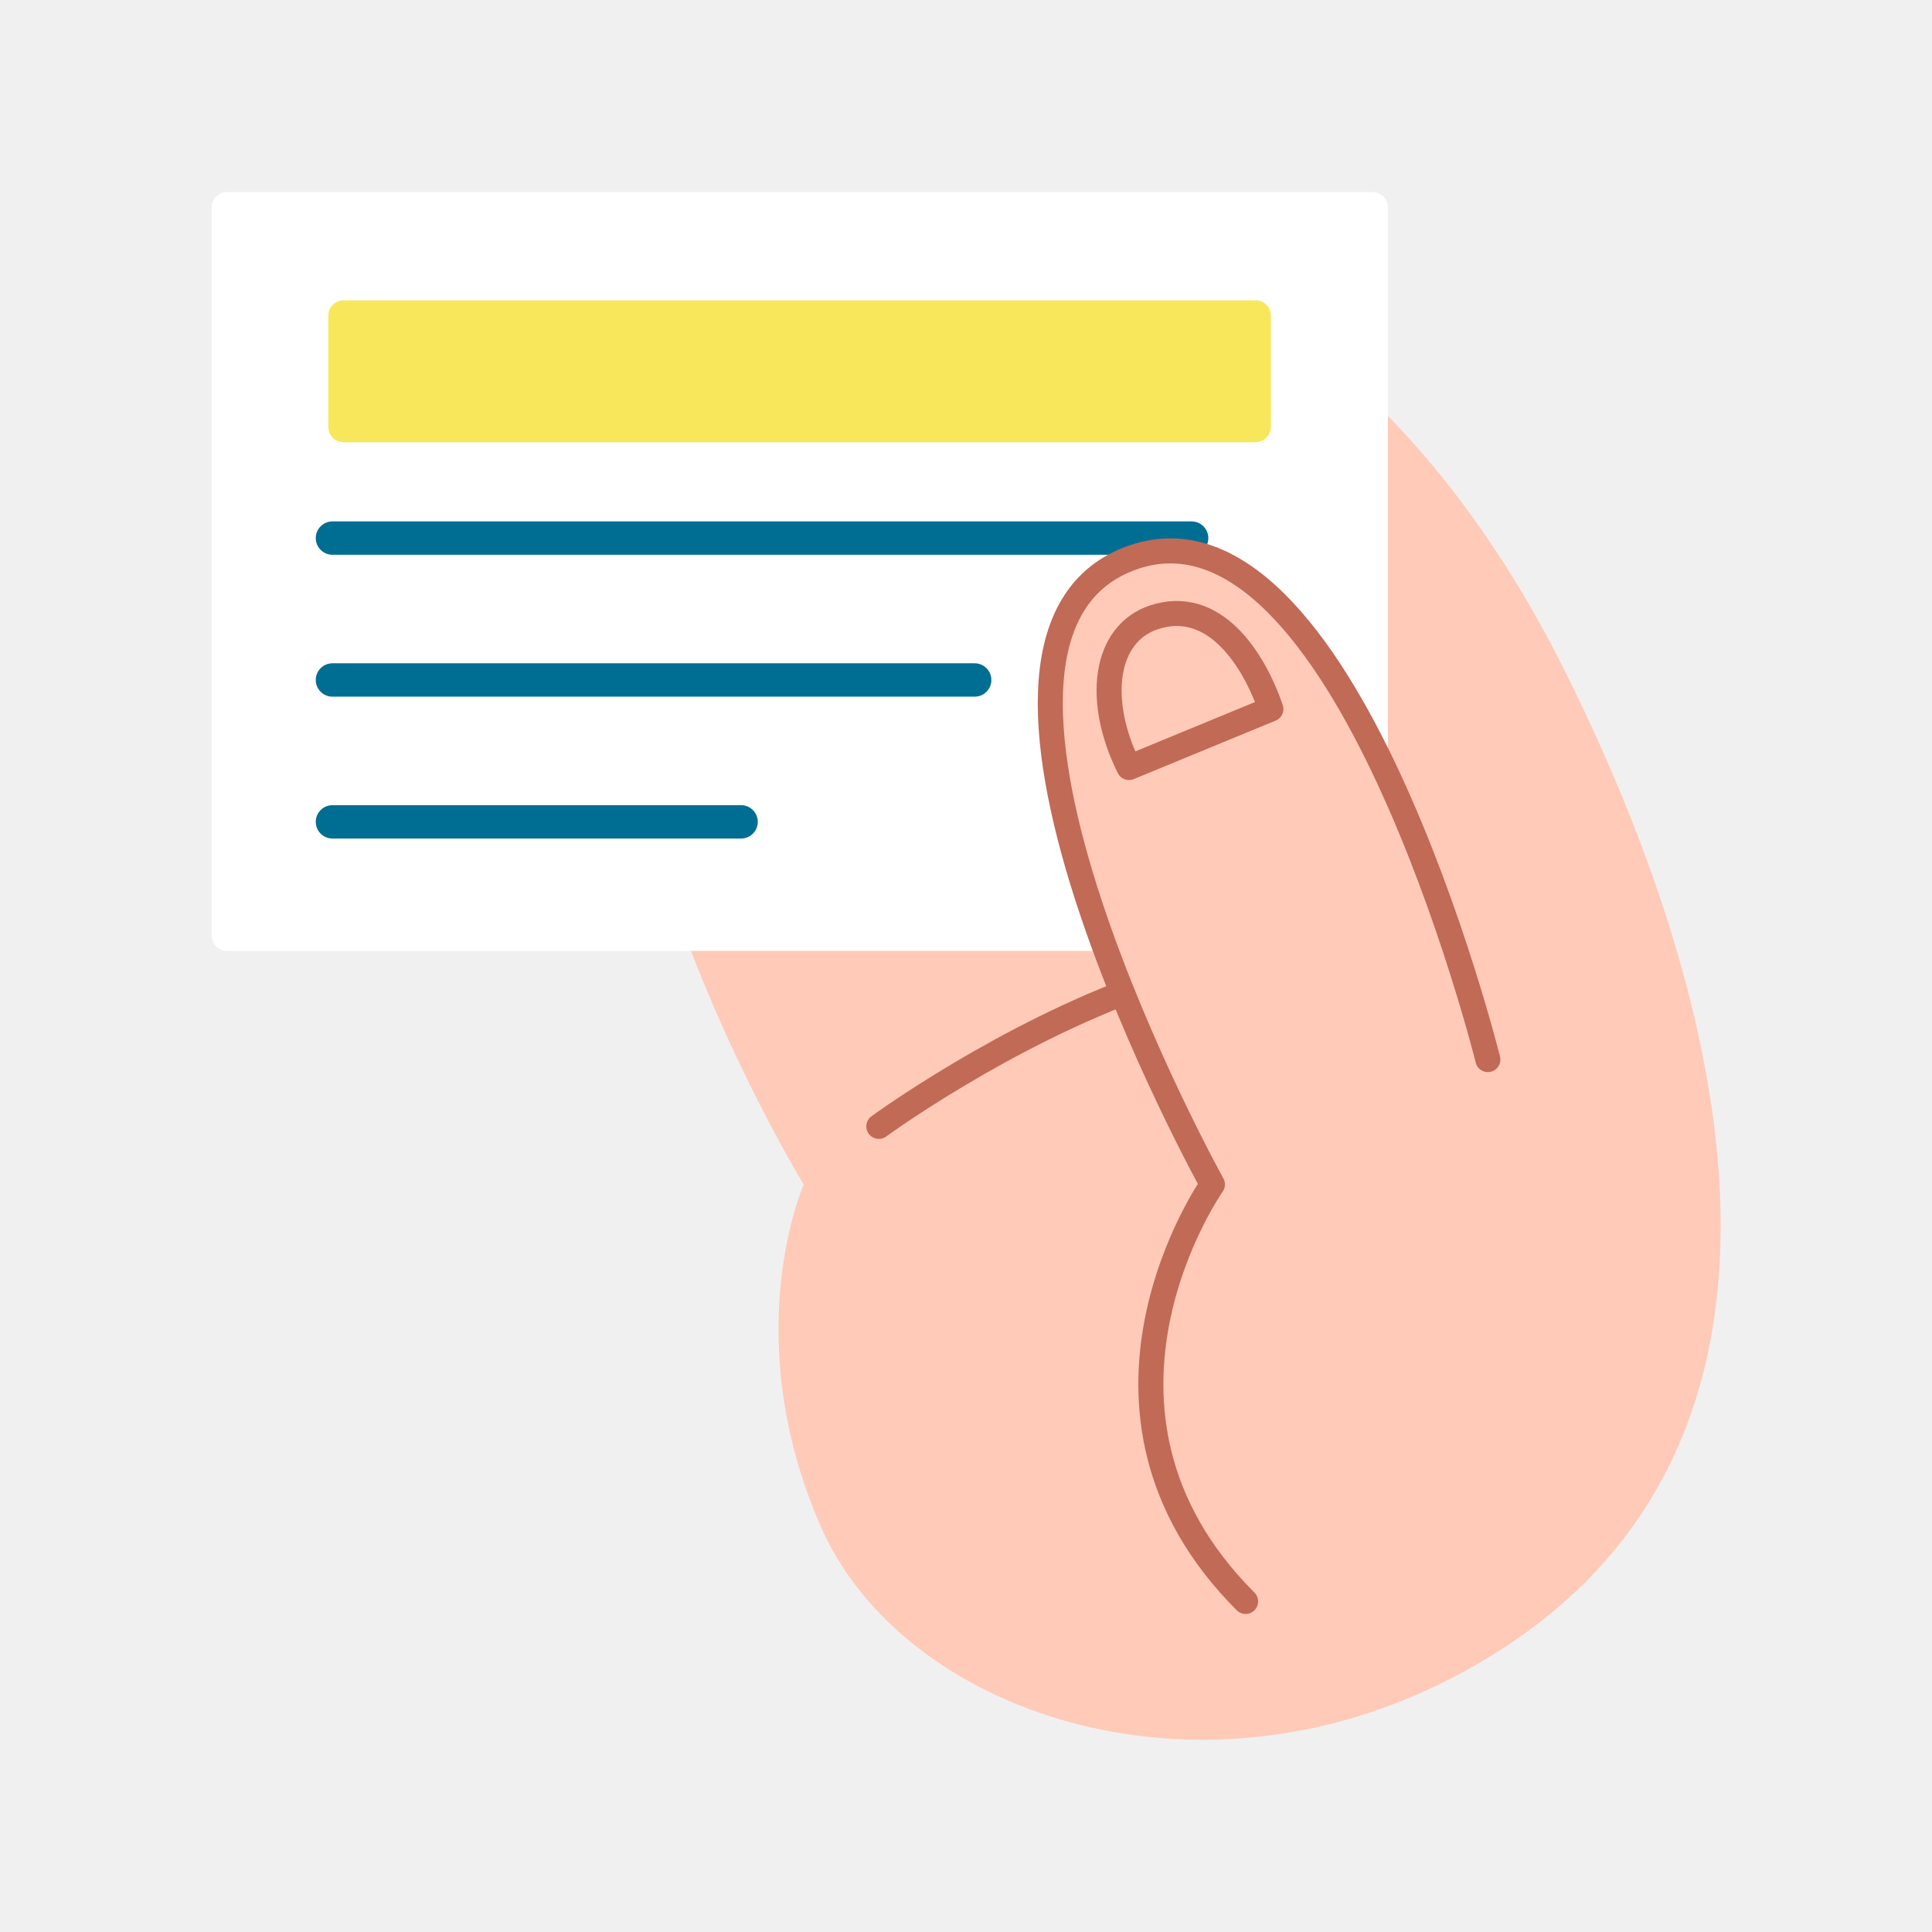
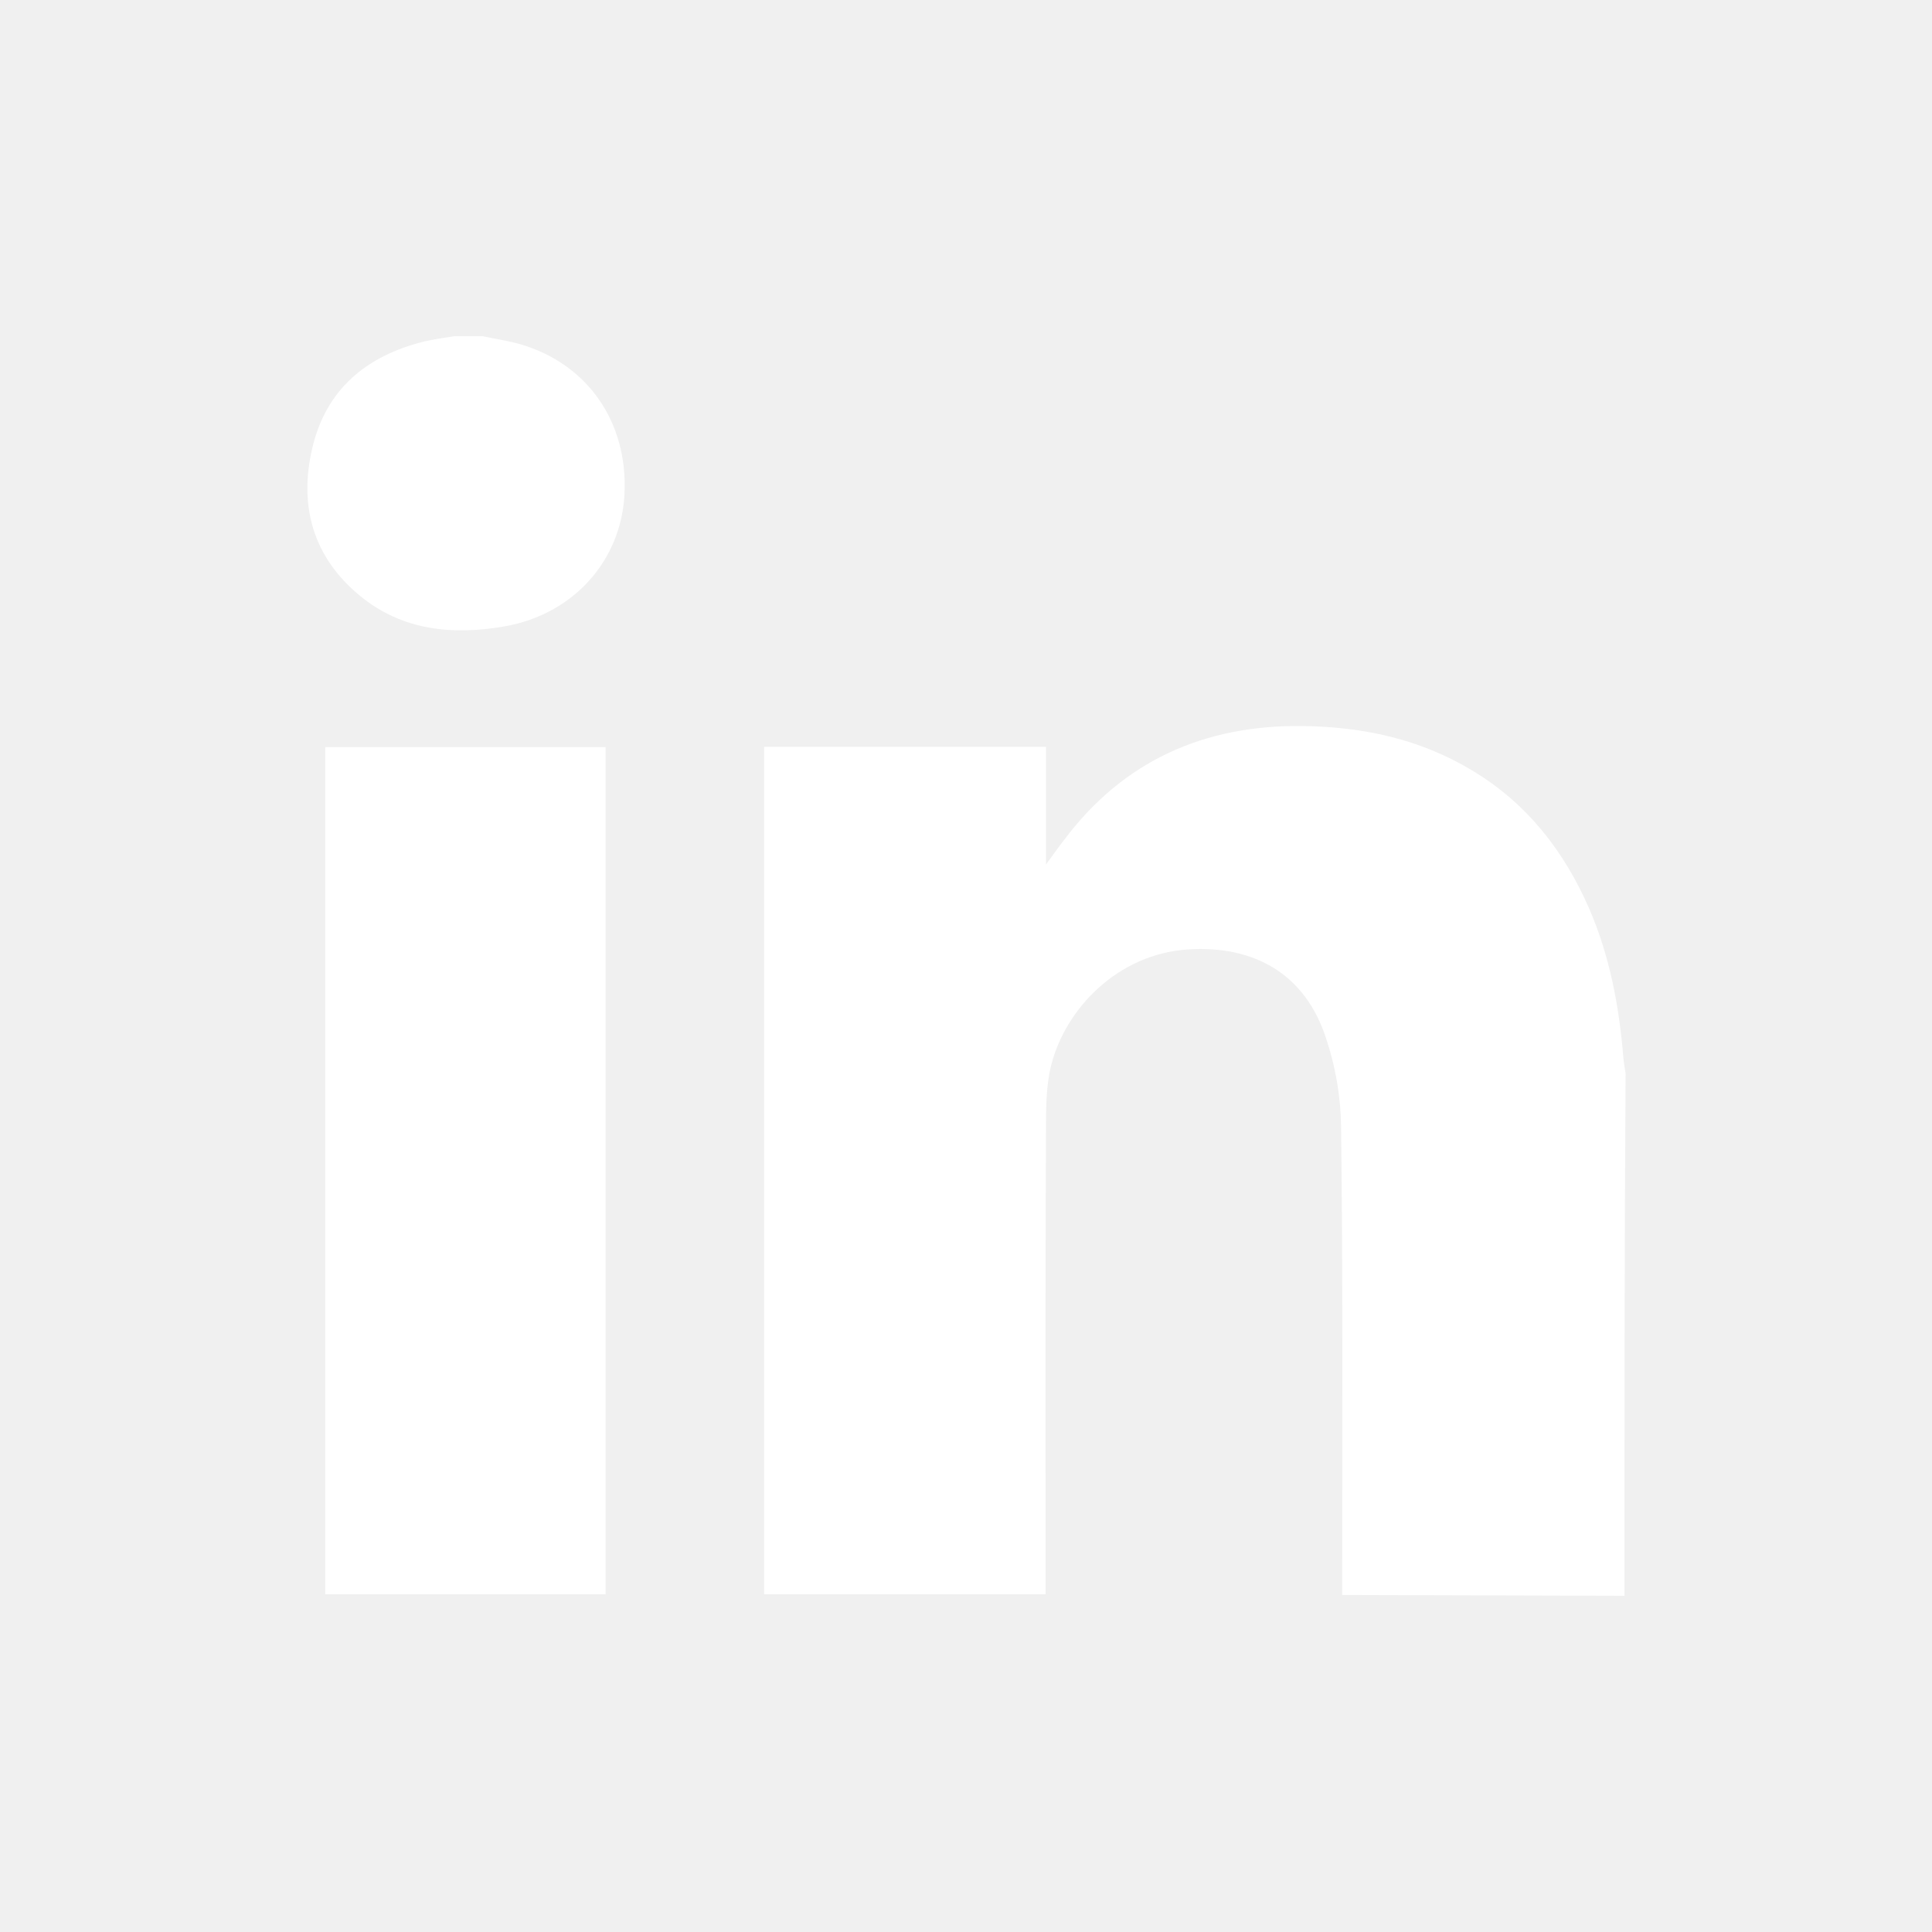
<svg xmlns="http://www.w3.org/2000/svg" version="1.1" id="Livello_1" x="0px" y="0px" viewBox="0 0 512 512" style="enable-background:new 0 0 512 512;" xml:space="preserve">
  <style type="text/css">
- 	.st0{fill:#FFCAB8;}
- 	.st1{fill:#FFFFFF;}
- 	.st2{fill:none;stroke:#006E93;stroke-width:8.844;stroke-linecap:round;stroke-linejoin:round;stroke-miterlimit:10;}
- 	.st3{fill:#F8E75A;}
- 	.st4{fill:#FFCAB8;stroke:#C16A56;stroke-width:6.633;stroke-linecap:round;stroke-linejoin:round;stroke-miterlimit:10;}
+ 	.st0{fill:#FFFFFF;}
</style>
-   <g>
-     <path class="st0" d="M213,313.9c0,0-101.7-165.8-11.1-225.5c90.9-59.9,170.2,4.4,212.3,88.4s78.8,211.2-28.7,267.5   c-69.6,36.5-146.8,8.9-168-39.8C195.3,353.7,213,313.9,213,313.9z" />
-     <path class="st1" d="M363.6,252H60.2c-2.3,0-4.1-1.8-4.1-4.1V55c0-2.3,1.8-4.1,4.1-4.1h303.5c2.3,0,4.1,1.8,4.1,4.1v192.9   C367.8,250.2,365.9,252,363.6,252z" />
-     <line class="st2" x1="88.1" y1="142.6" x2="315.8" y2="142.6" />
-     <line class="st2" x1="88.1" y1="180.2" x2="258.3" y2="180.2" />
-     <line class="st2" x1="88.1" y1="217.8" x2="196.4" y2="217.8" />
-     <path class="st3" d="M332.7,117.2H91.1c-2.3,0-4.1-1.8-4.1-4.1V83.7c0-2.3,1.8-4.1,4.1-4.1h241.6c2.3,0,4.1,1.8,4.1,4.1V113   C336.8,115.3,335,117.2,332.7,117.2z" />
-     <path class="st4" d="M232.9,298.5c0,0,33.2-24.3,70.8-37.6" />
-     <path class="st4" d="M394.3,280.8c0,0-38.4-154.5-95.1-132.7c-57.5,22.1,22.1,165.8,22.1,165.8s-42,59.7,8.8,110.5" />
-     <path class="st4" d="M299.2,203.4c-8.8-17.7-6.6-35.4,6.6-39.8c16-5.3,26.5,11.1,31,24.3L299.2,203.4z" />
+   <g id="Vu8KOL.tif_1_">
+     <g>
+       <path class="st0" d="M430.5,422.9c-23.2-0.1-46.6-0.1-69.8-0.2c-1.4,0-3,0-5,0c0-1.6,0-3,0-4.4c0-40,0.2-79.9-0.3-119.9    c-0.1-7.8-1.5-15.9-4-23.3c-5.5-16.9-18.9-24.6-36.5-23.5c-18.7,1.2-32.5,15.7-36.3,30.6c-1.4,5.5-1.4,11.5-1.4,17.2    c-0.2,39.7-0.1,79.2-0.1,118.9c0,1.4,0,2.7,0,4.2c-25.1,0-49.8,0-74.6,0c0-74.9,0-149.7,0-224.6c24.8,0,49.5,0,74.7,0    c0,10.3,0,20.2,0,31.2c2-2.7,3.3-4.6,4.8-6.5c15.7-21,37.2-30.5,63.1-30.2c16,0.2,31.1,3.4,44.9,11.7    c14.6,8.7,24.5,21.4,31.2,36.8c5.4,12.5,7.9,25.8,9,39.3c0.1,1.4,0.4,2.9,0.6,4.3C430.5,330.7,430.5,376.8,430.5,422.9z" />
+       <path class="st0" d="M127.9,89.1c3.3,0.7,6.7,1.2,9.9,2.1c17.9,5.2,28.6,20.6,27.7,39.6c-0.8,17.7-13.5,32-31.8,35.2    c-13.8,2.4-27.1,1.1-38.3-8.1C83,147.7,79.2,134.2,82.7,119c3.6-15.8,14.4-24.7,29.7-28.5c2.7-0.6,5.3-1,8-1.4    C122.9,89.1,125.4,89.1,127.9,89.1z" />
+       <path class="st0" d="M86.2,198c24.8,0,49.4,0,74.3,0c0,74.8,0,149.5,0,224.5c-24.6,0-49.3,0-74.3,0    C86.2,347.7,86.2,272.9,86.2,198z" />
+     </g>
  </g>
</svg>
